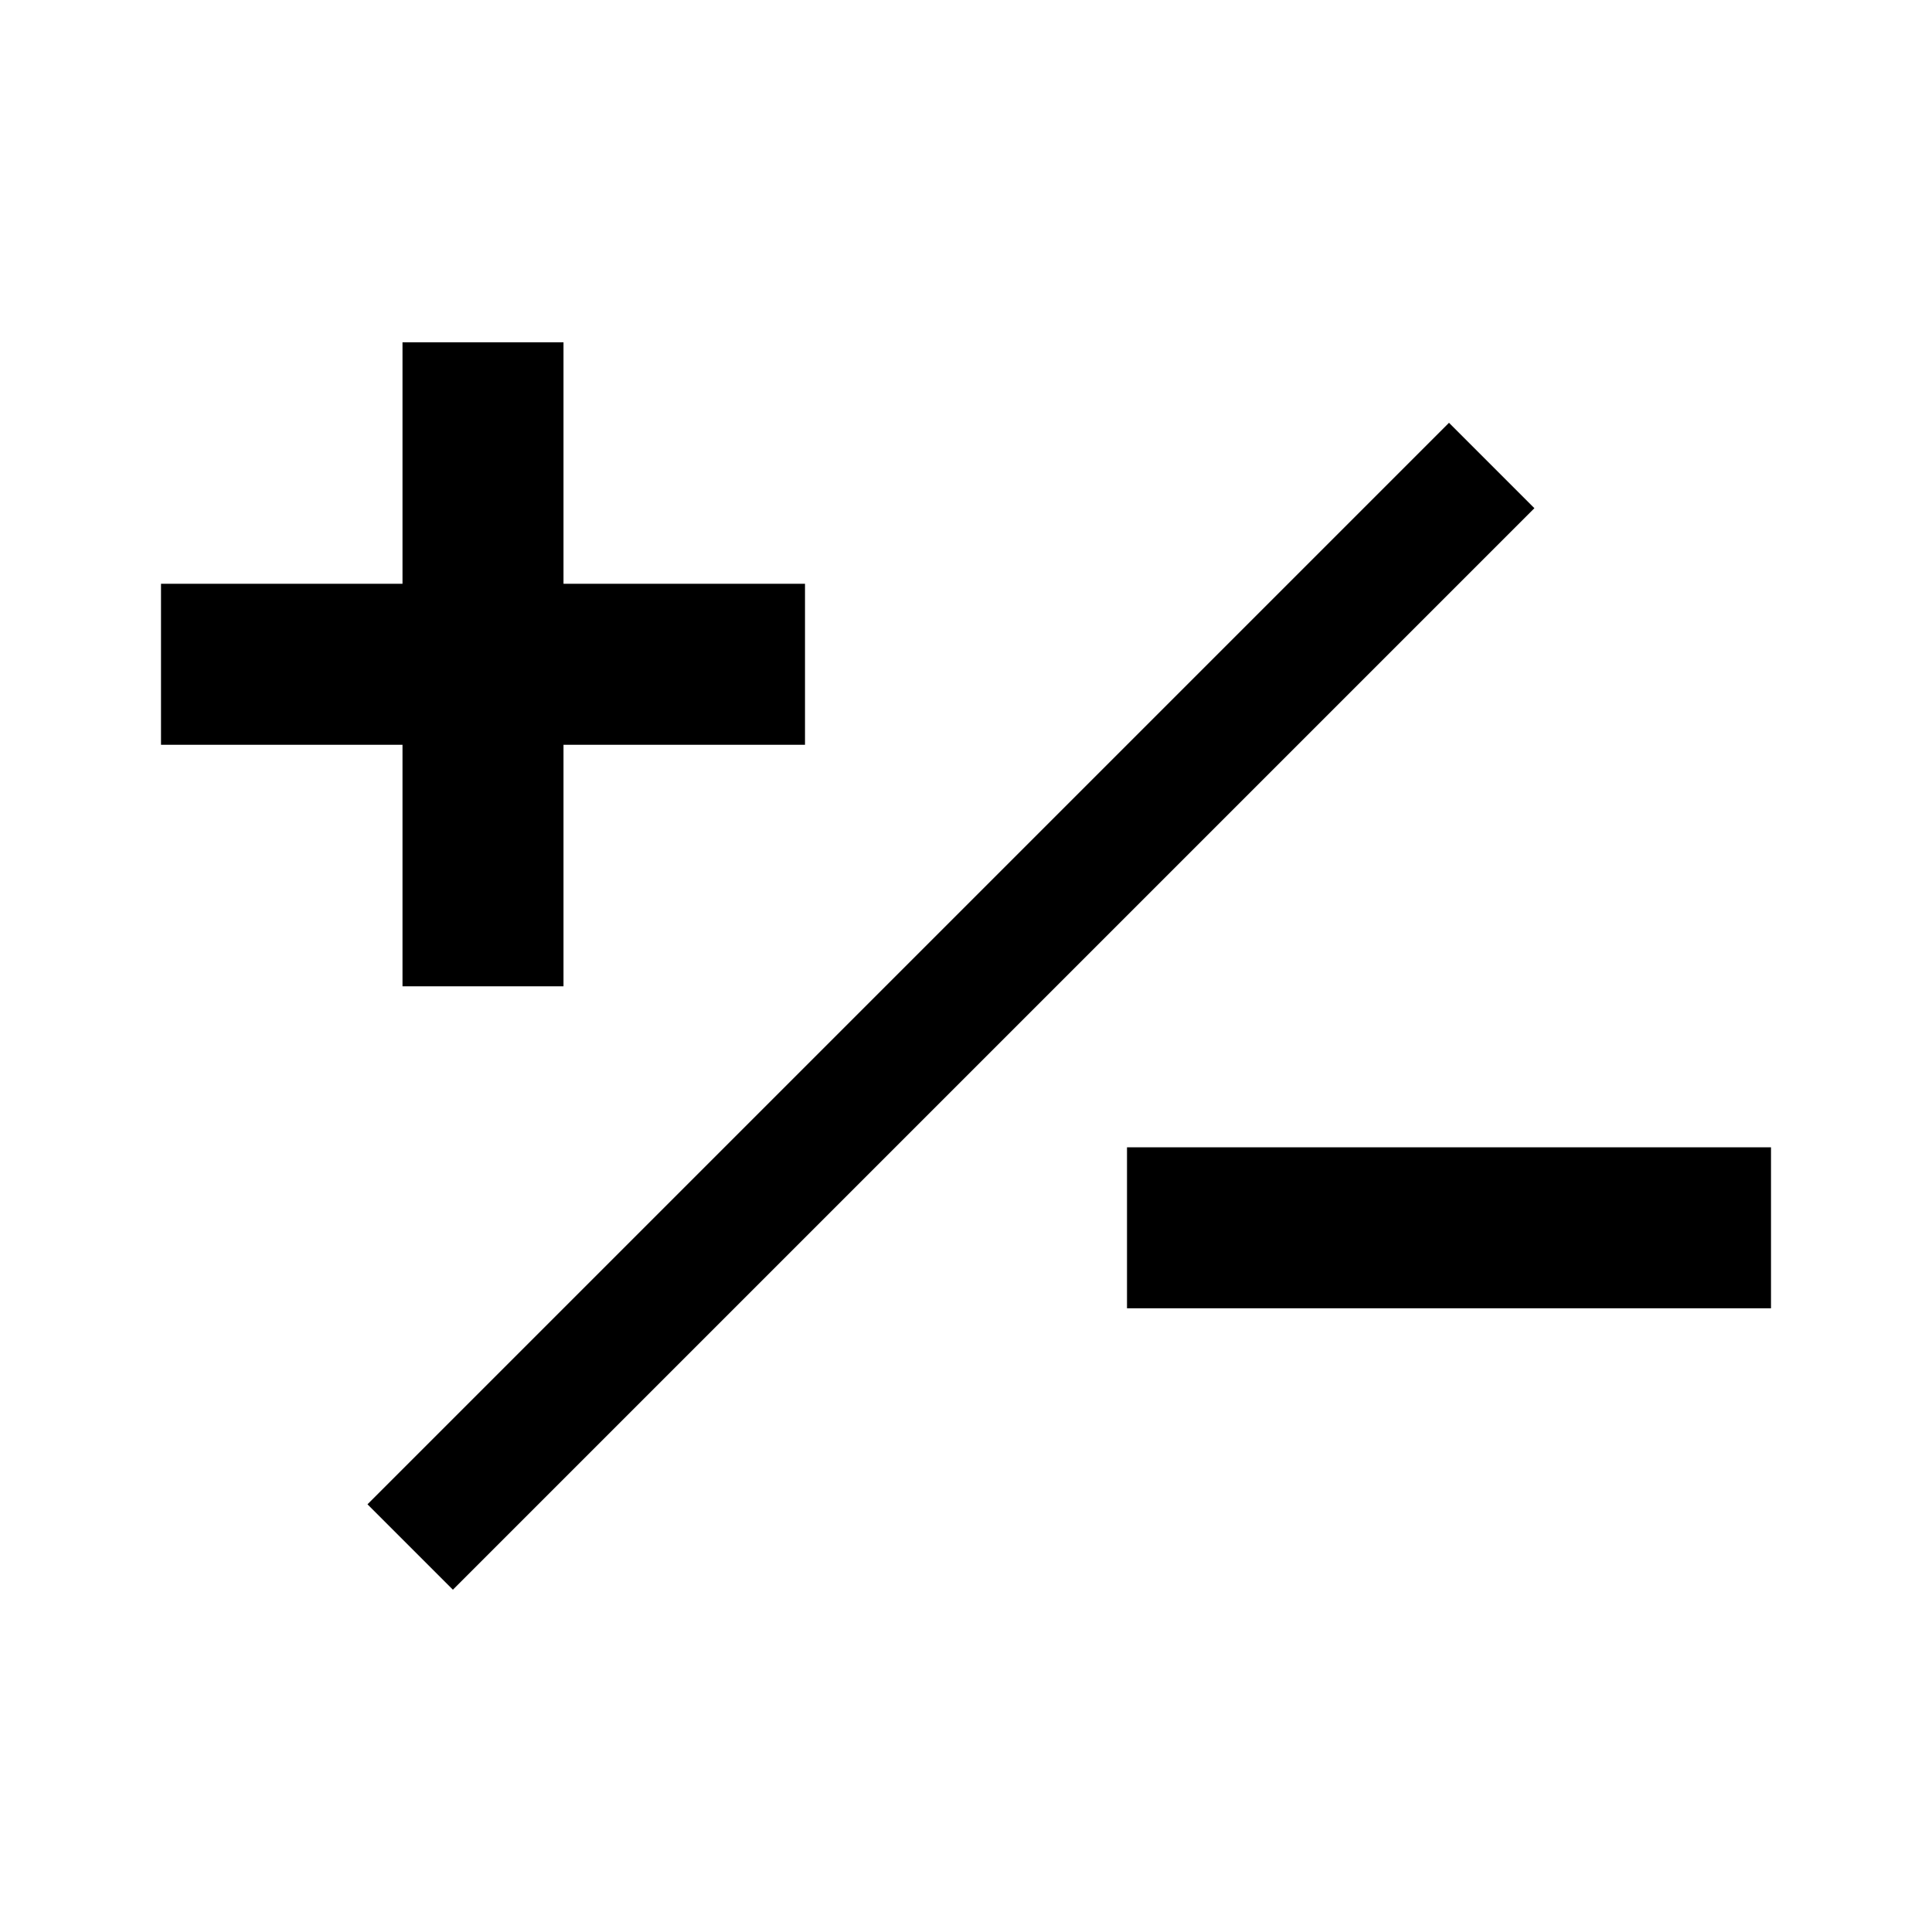
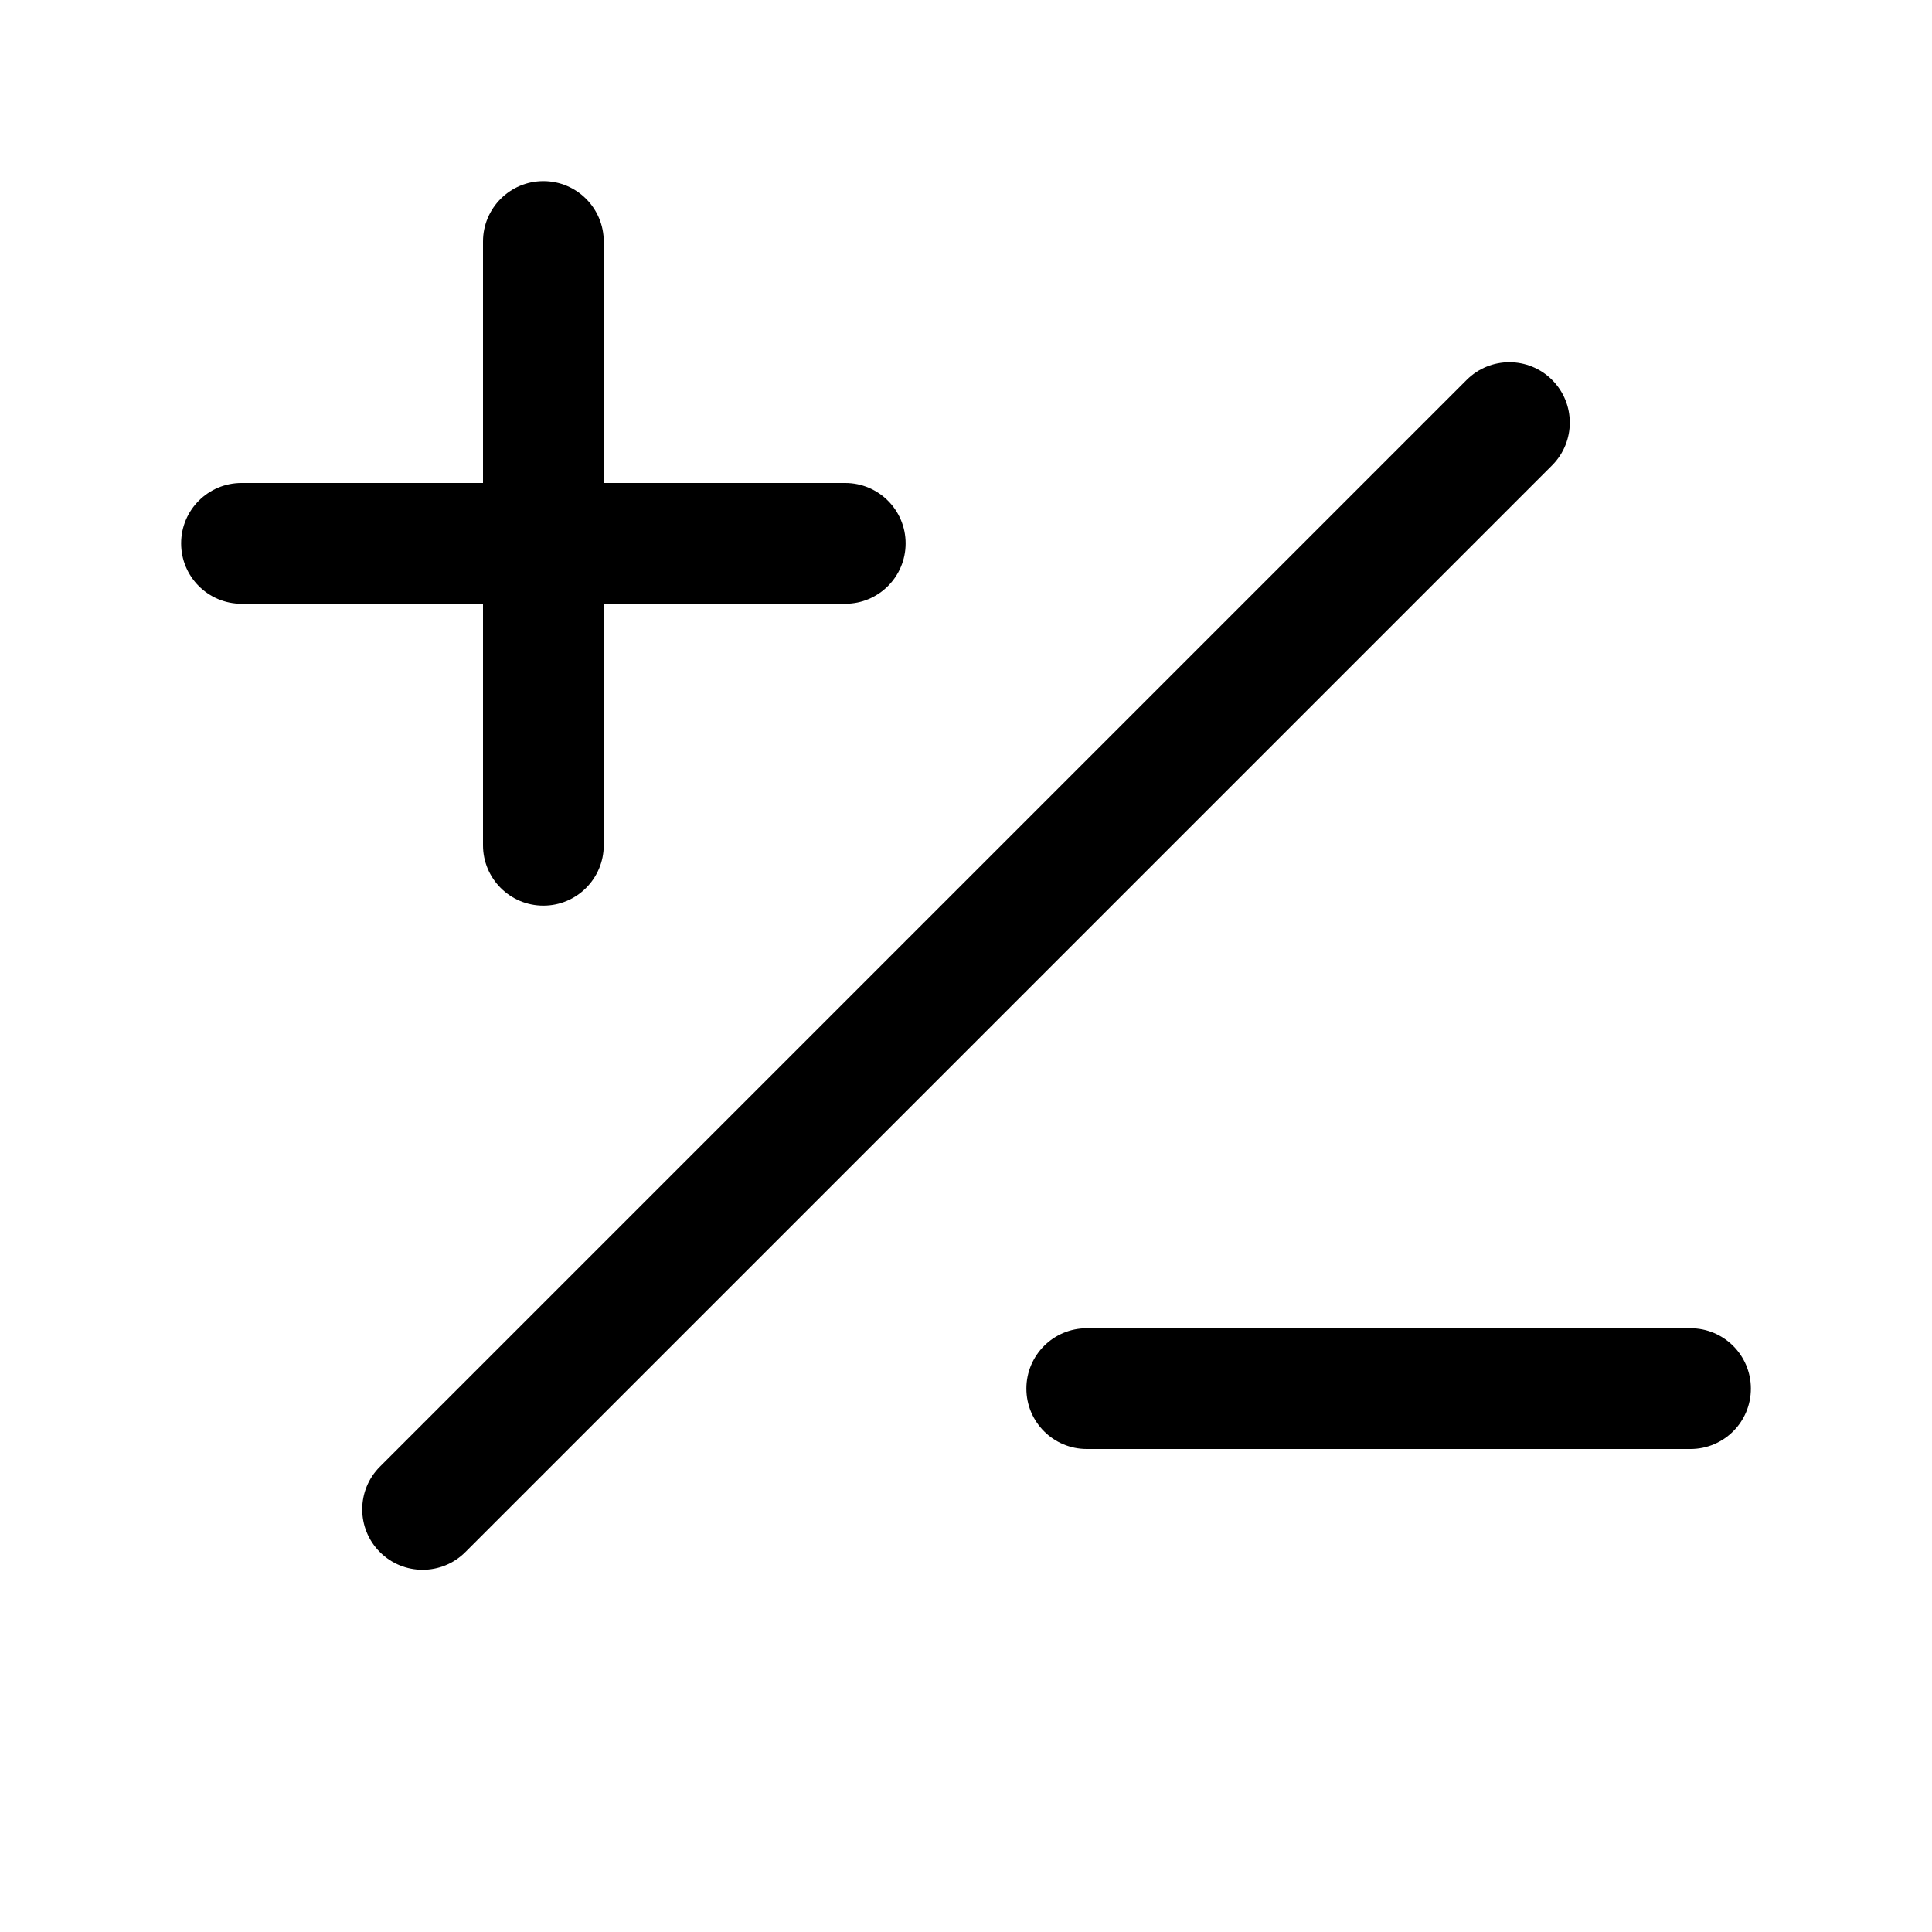
- <svg xmlns="http://www.w3.org/2000/svg" viewBox="0 0 24 24">
-   <path clip-rule="evenodd" d="m7 4.252h-2v3h-3v2h3v3h2v-3h3v-2h-3zm11 1 1.061 1.061-13.435 13.435-1.061-1.061zm4 11v-2h-8v2z" fill-rule="evenodd" />
+ <svg xmlns="http://www.w3.org/2000/svg" viewBox="0 0 24 24" fill="currentColor">
+   <g transform="scale(0.09375)">
+     <path d="M205.66,61.66l-144,144a8,8,0,0,1-11.32-11.32l144-144a8,8,0,0,1,11.32,11.32ZM64,112a8,8,0,0,0,16,0V80h32a8,8,0,0,0,0-16H80V32a8,8,0,0,0-16,0V64H32a8,8,0,0,0,0,16H64Zm160,64H144a8,8,0,0,0,0,16h80a8,8,0,0,0,0-16Z" />
+   </g>
</svg>
